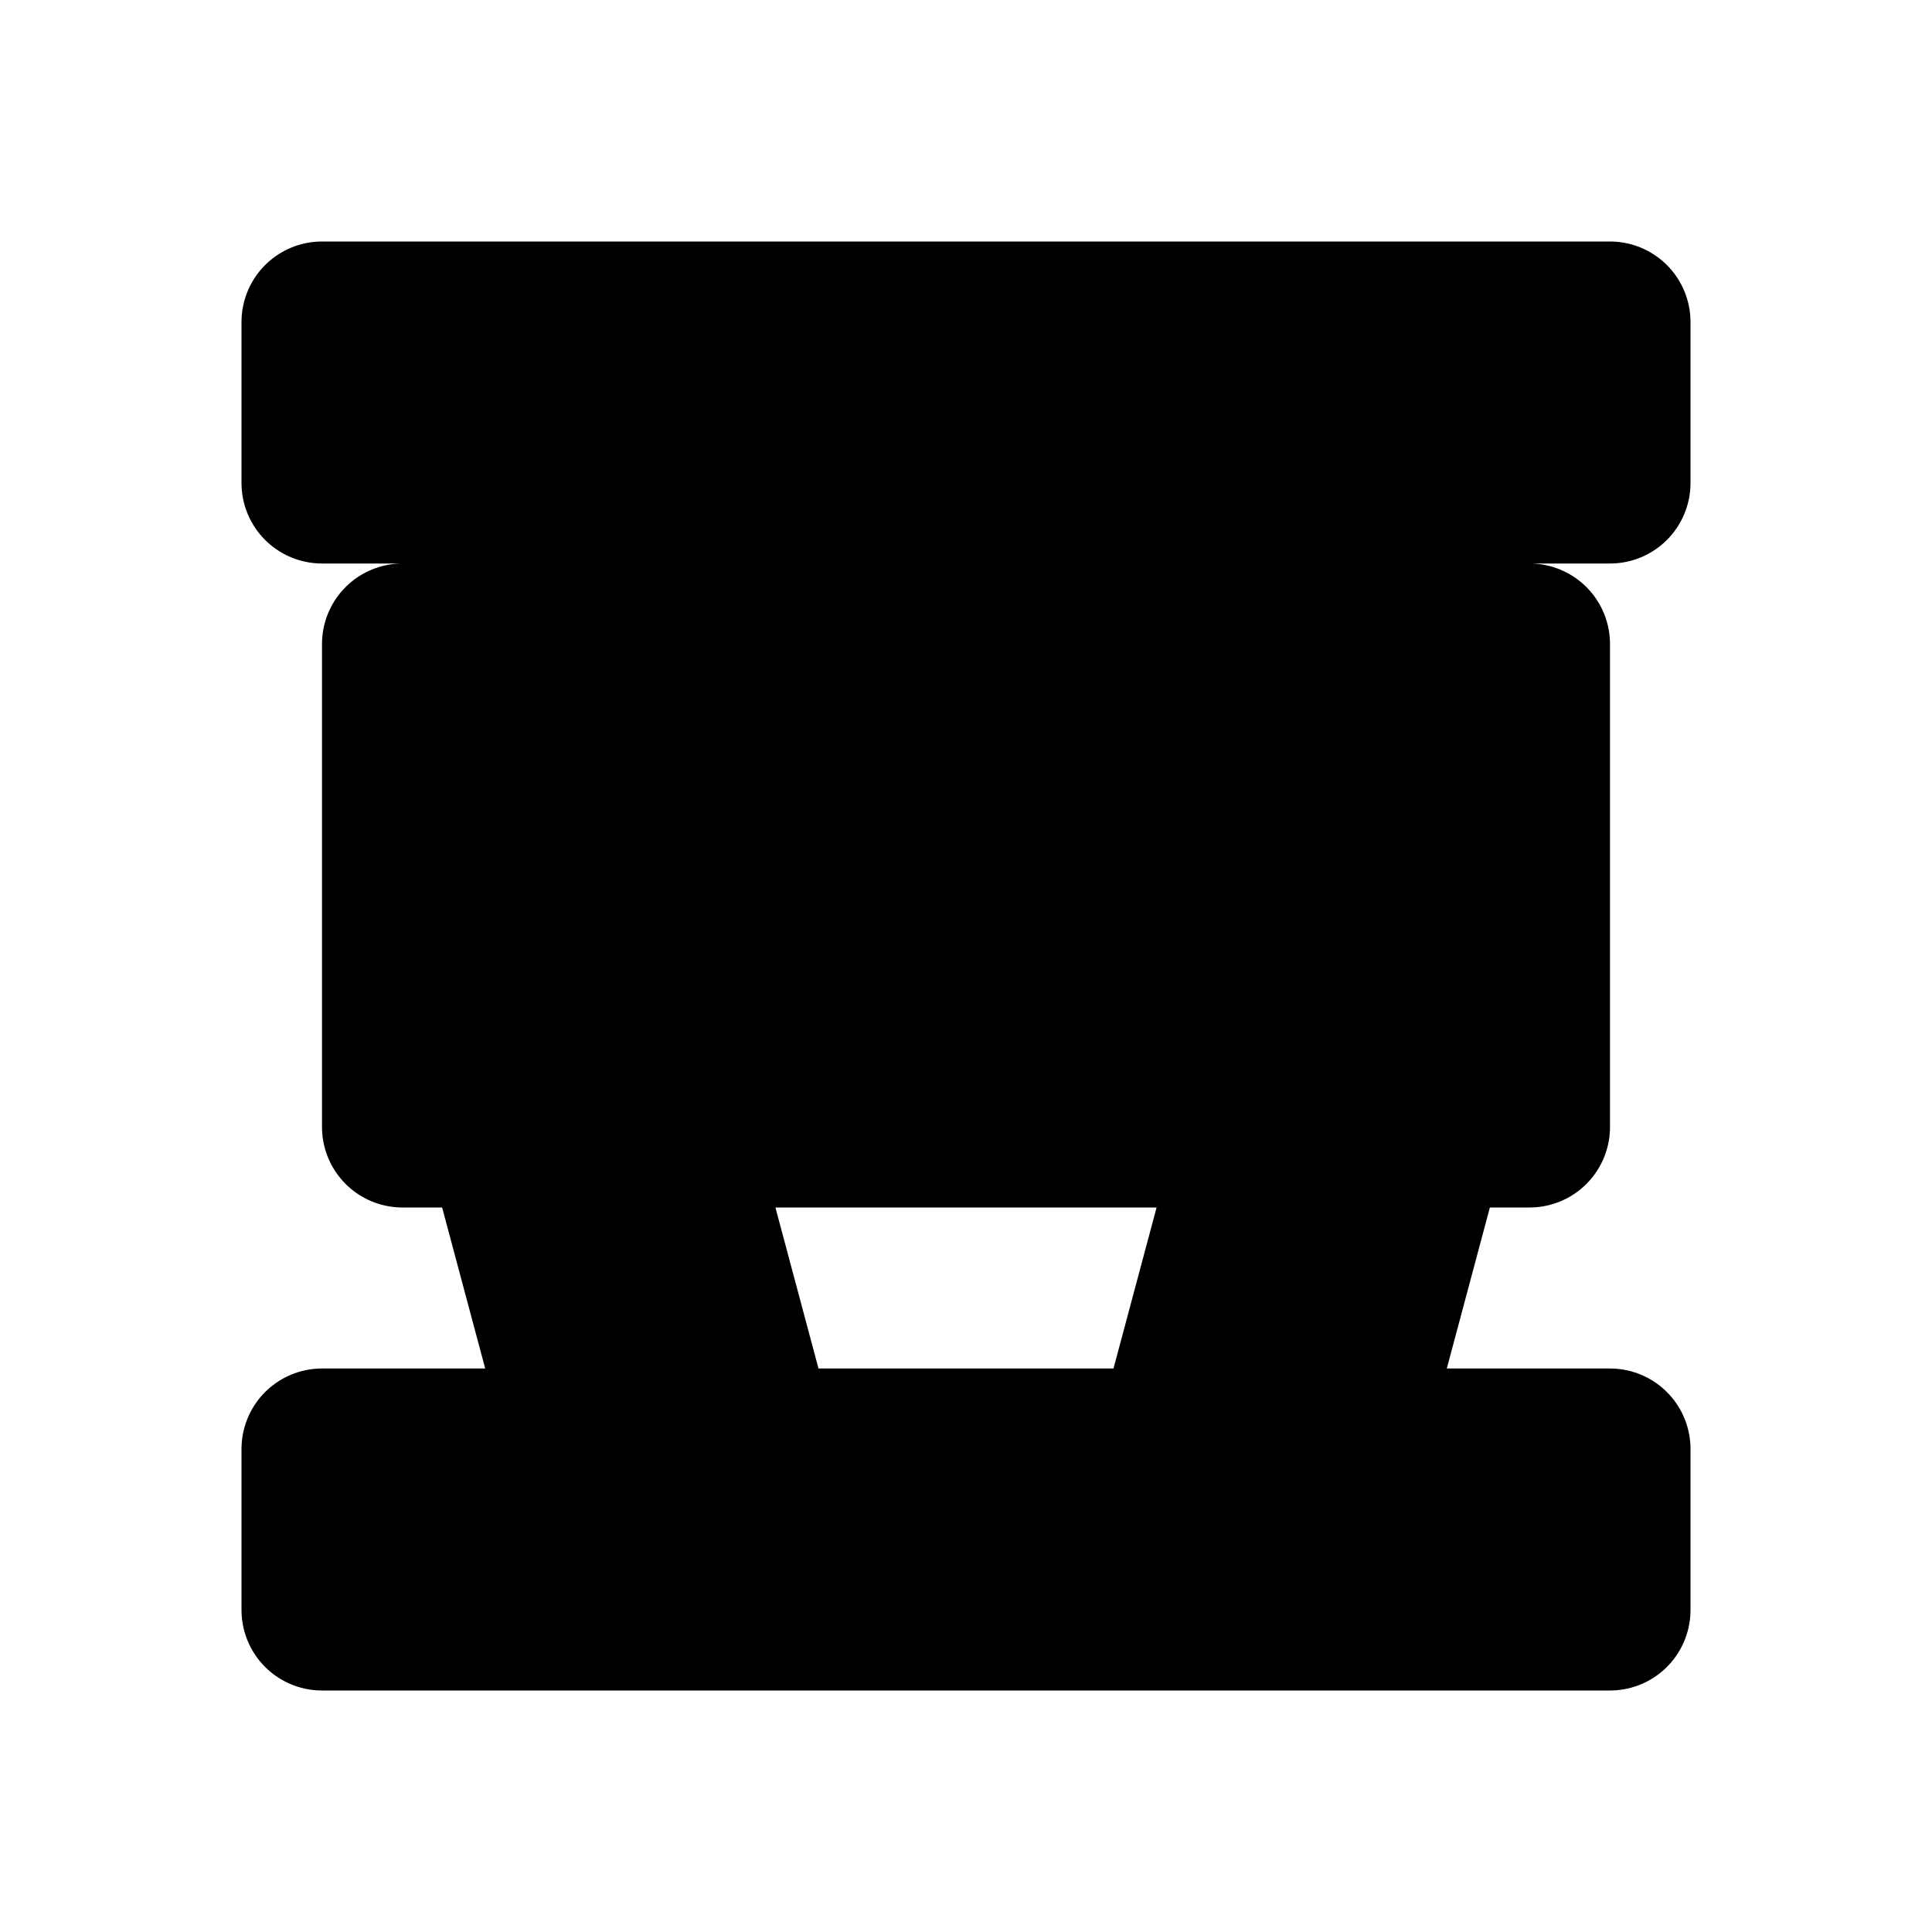
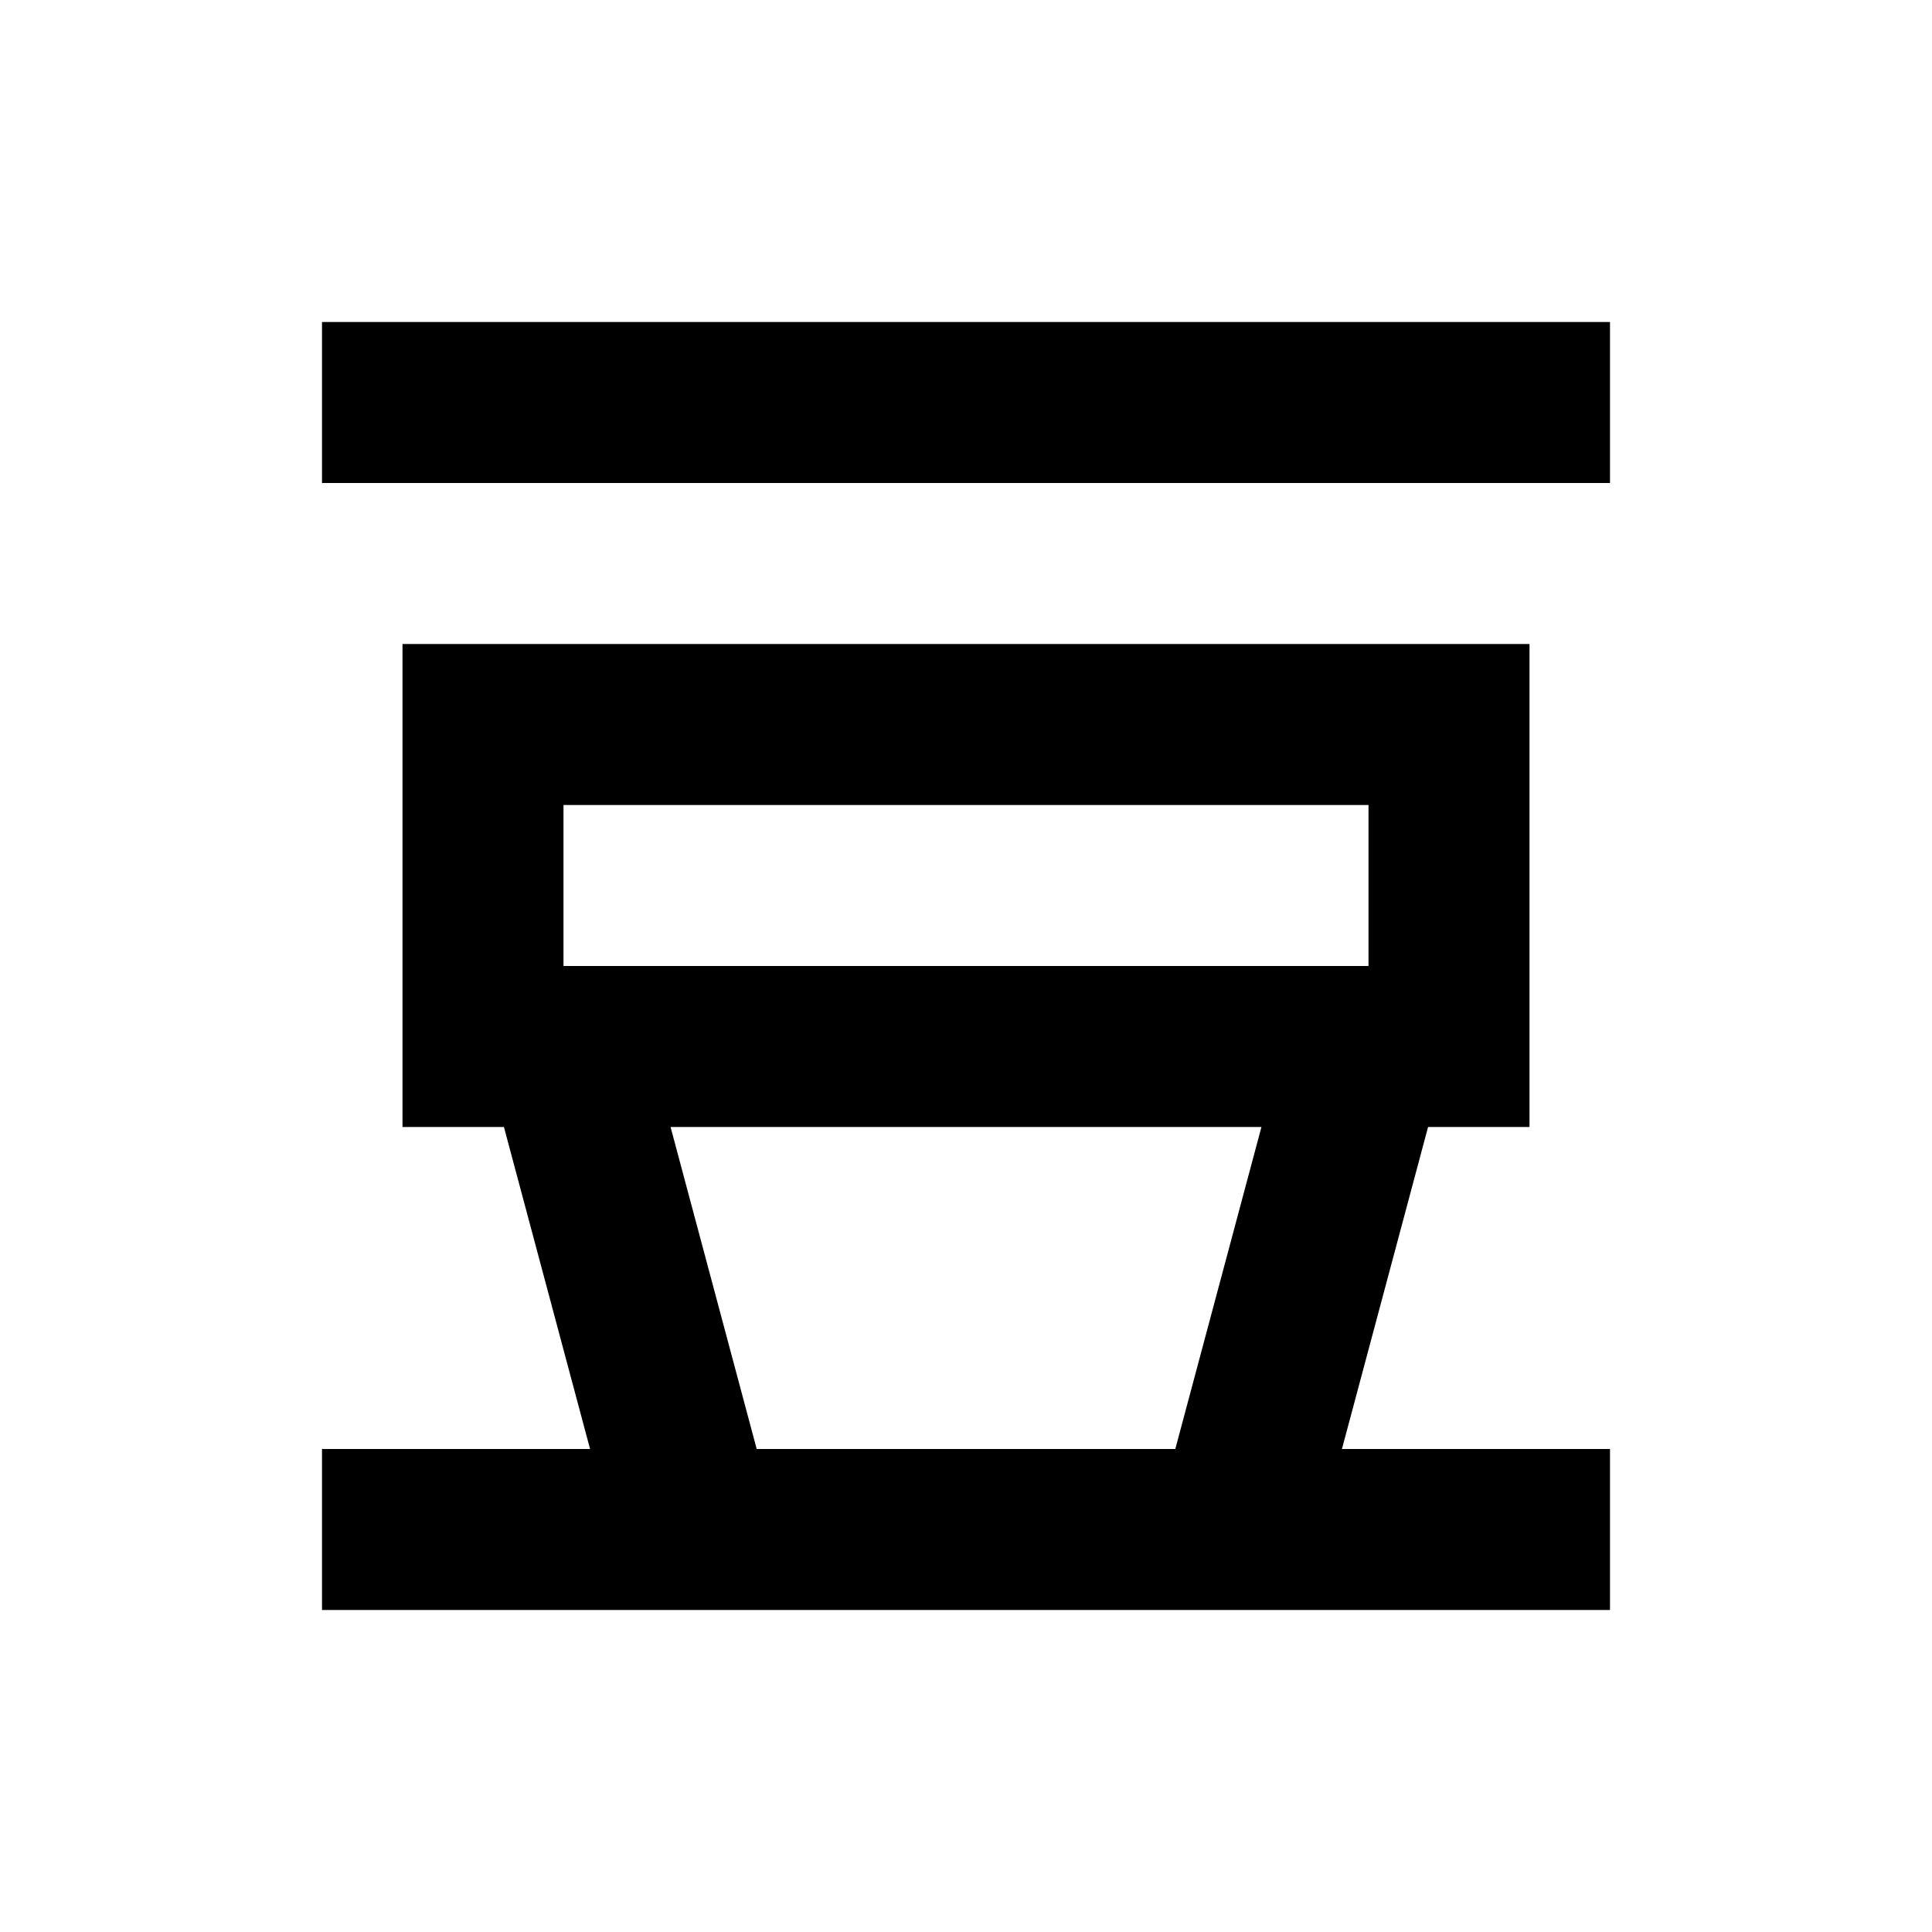
- <svg xmlns="http://www.w3.org/2000/svg" width="24" height="24" viewBox="0 0 24 24" stroke-width="2" stroke="currentColor" fill="null" stroke-linecap="round" stroke-linejoin="round">
-   <path d="M20 6H4V4h16v2m0 12v2H4v-2h3.33l-1.07-4H5V8h14v6h-1.26l-1.07 4H20M7 12h10v-2H7v2m2.4 6h5.2l1.07-4H8.33l1.07 4z" />
+ <svg xmlns="http://www.w3.org/2000/svg" width="24" height="24" viewBox="0 0 24 24">
+   <path fill="currentColor" d="M20 6H4V4h16v2m0 12v2H4v-2h3.33l-1.07-4H5V8h14v6h-1.26l-1.07 4H20M7 12h10v-2H7v2m2.4 6h5.2l1.07-4H8.33l1.07 4z" />
</svg>
